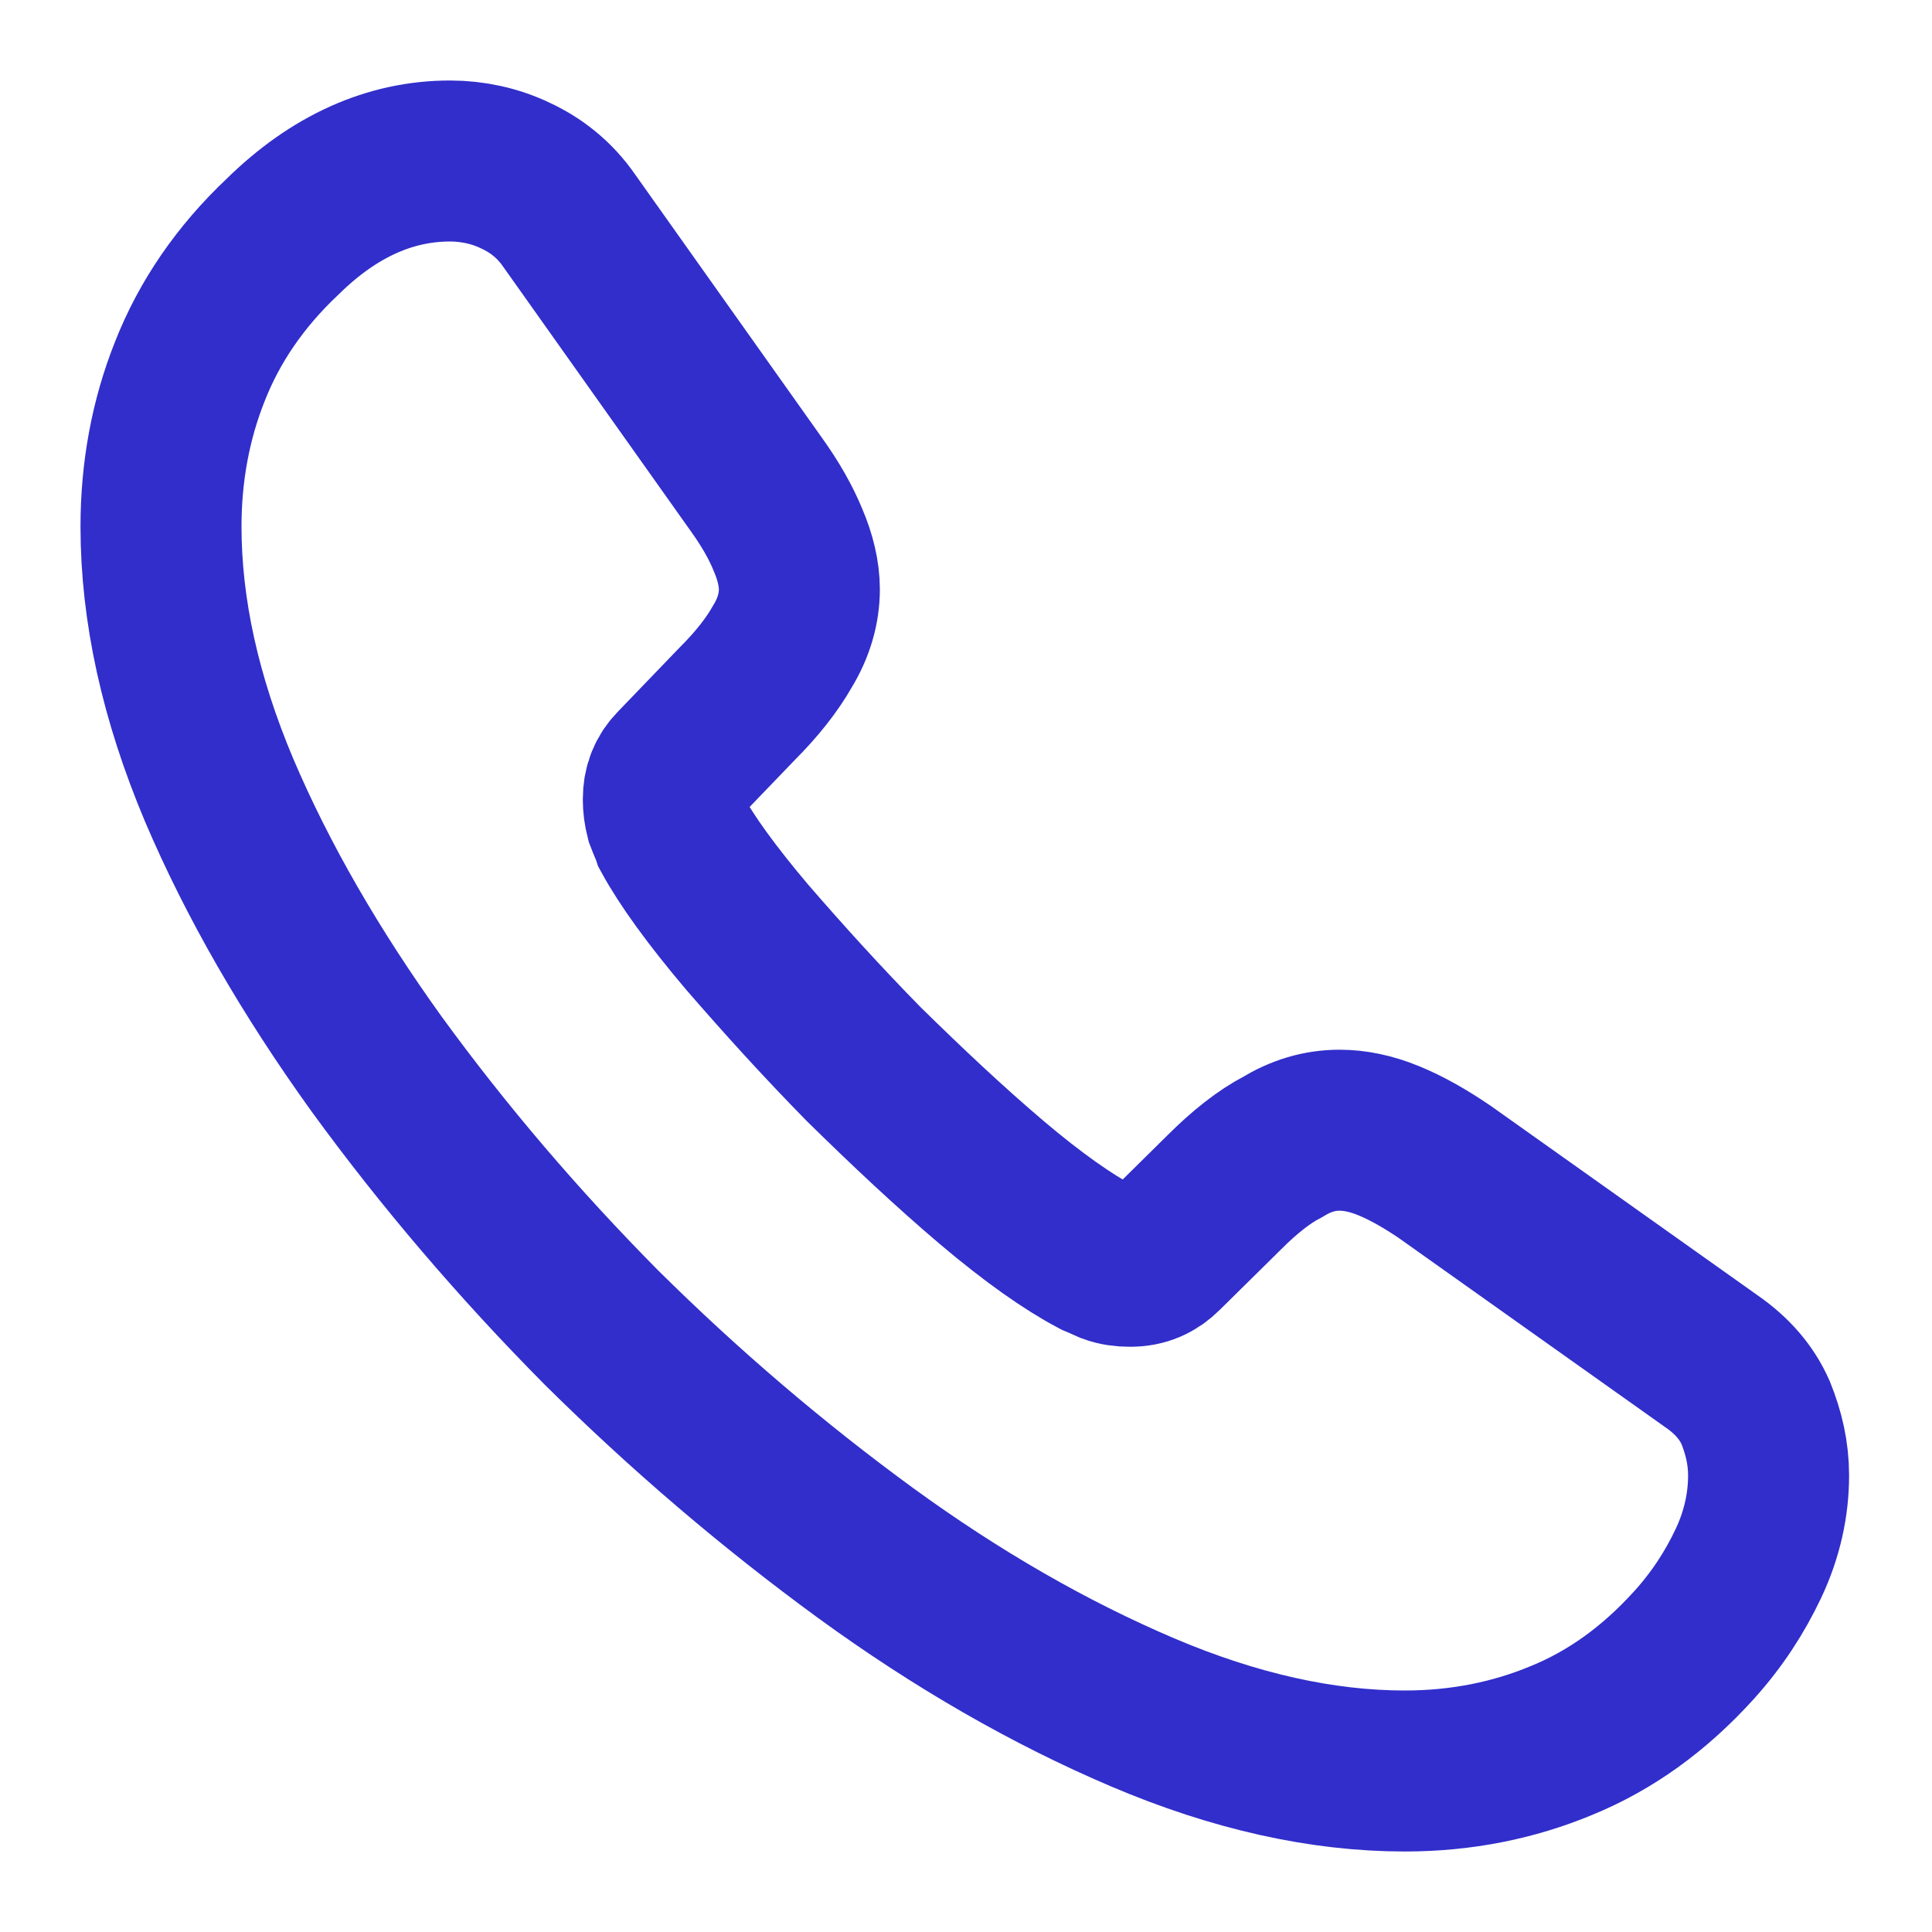
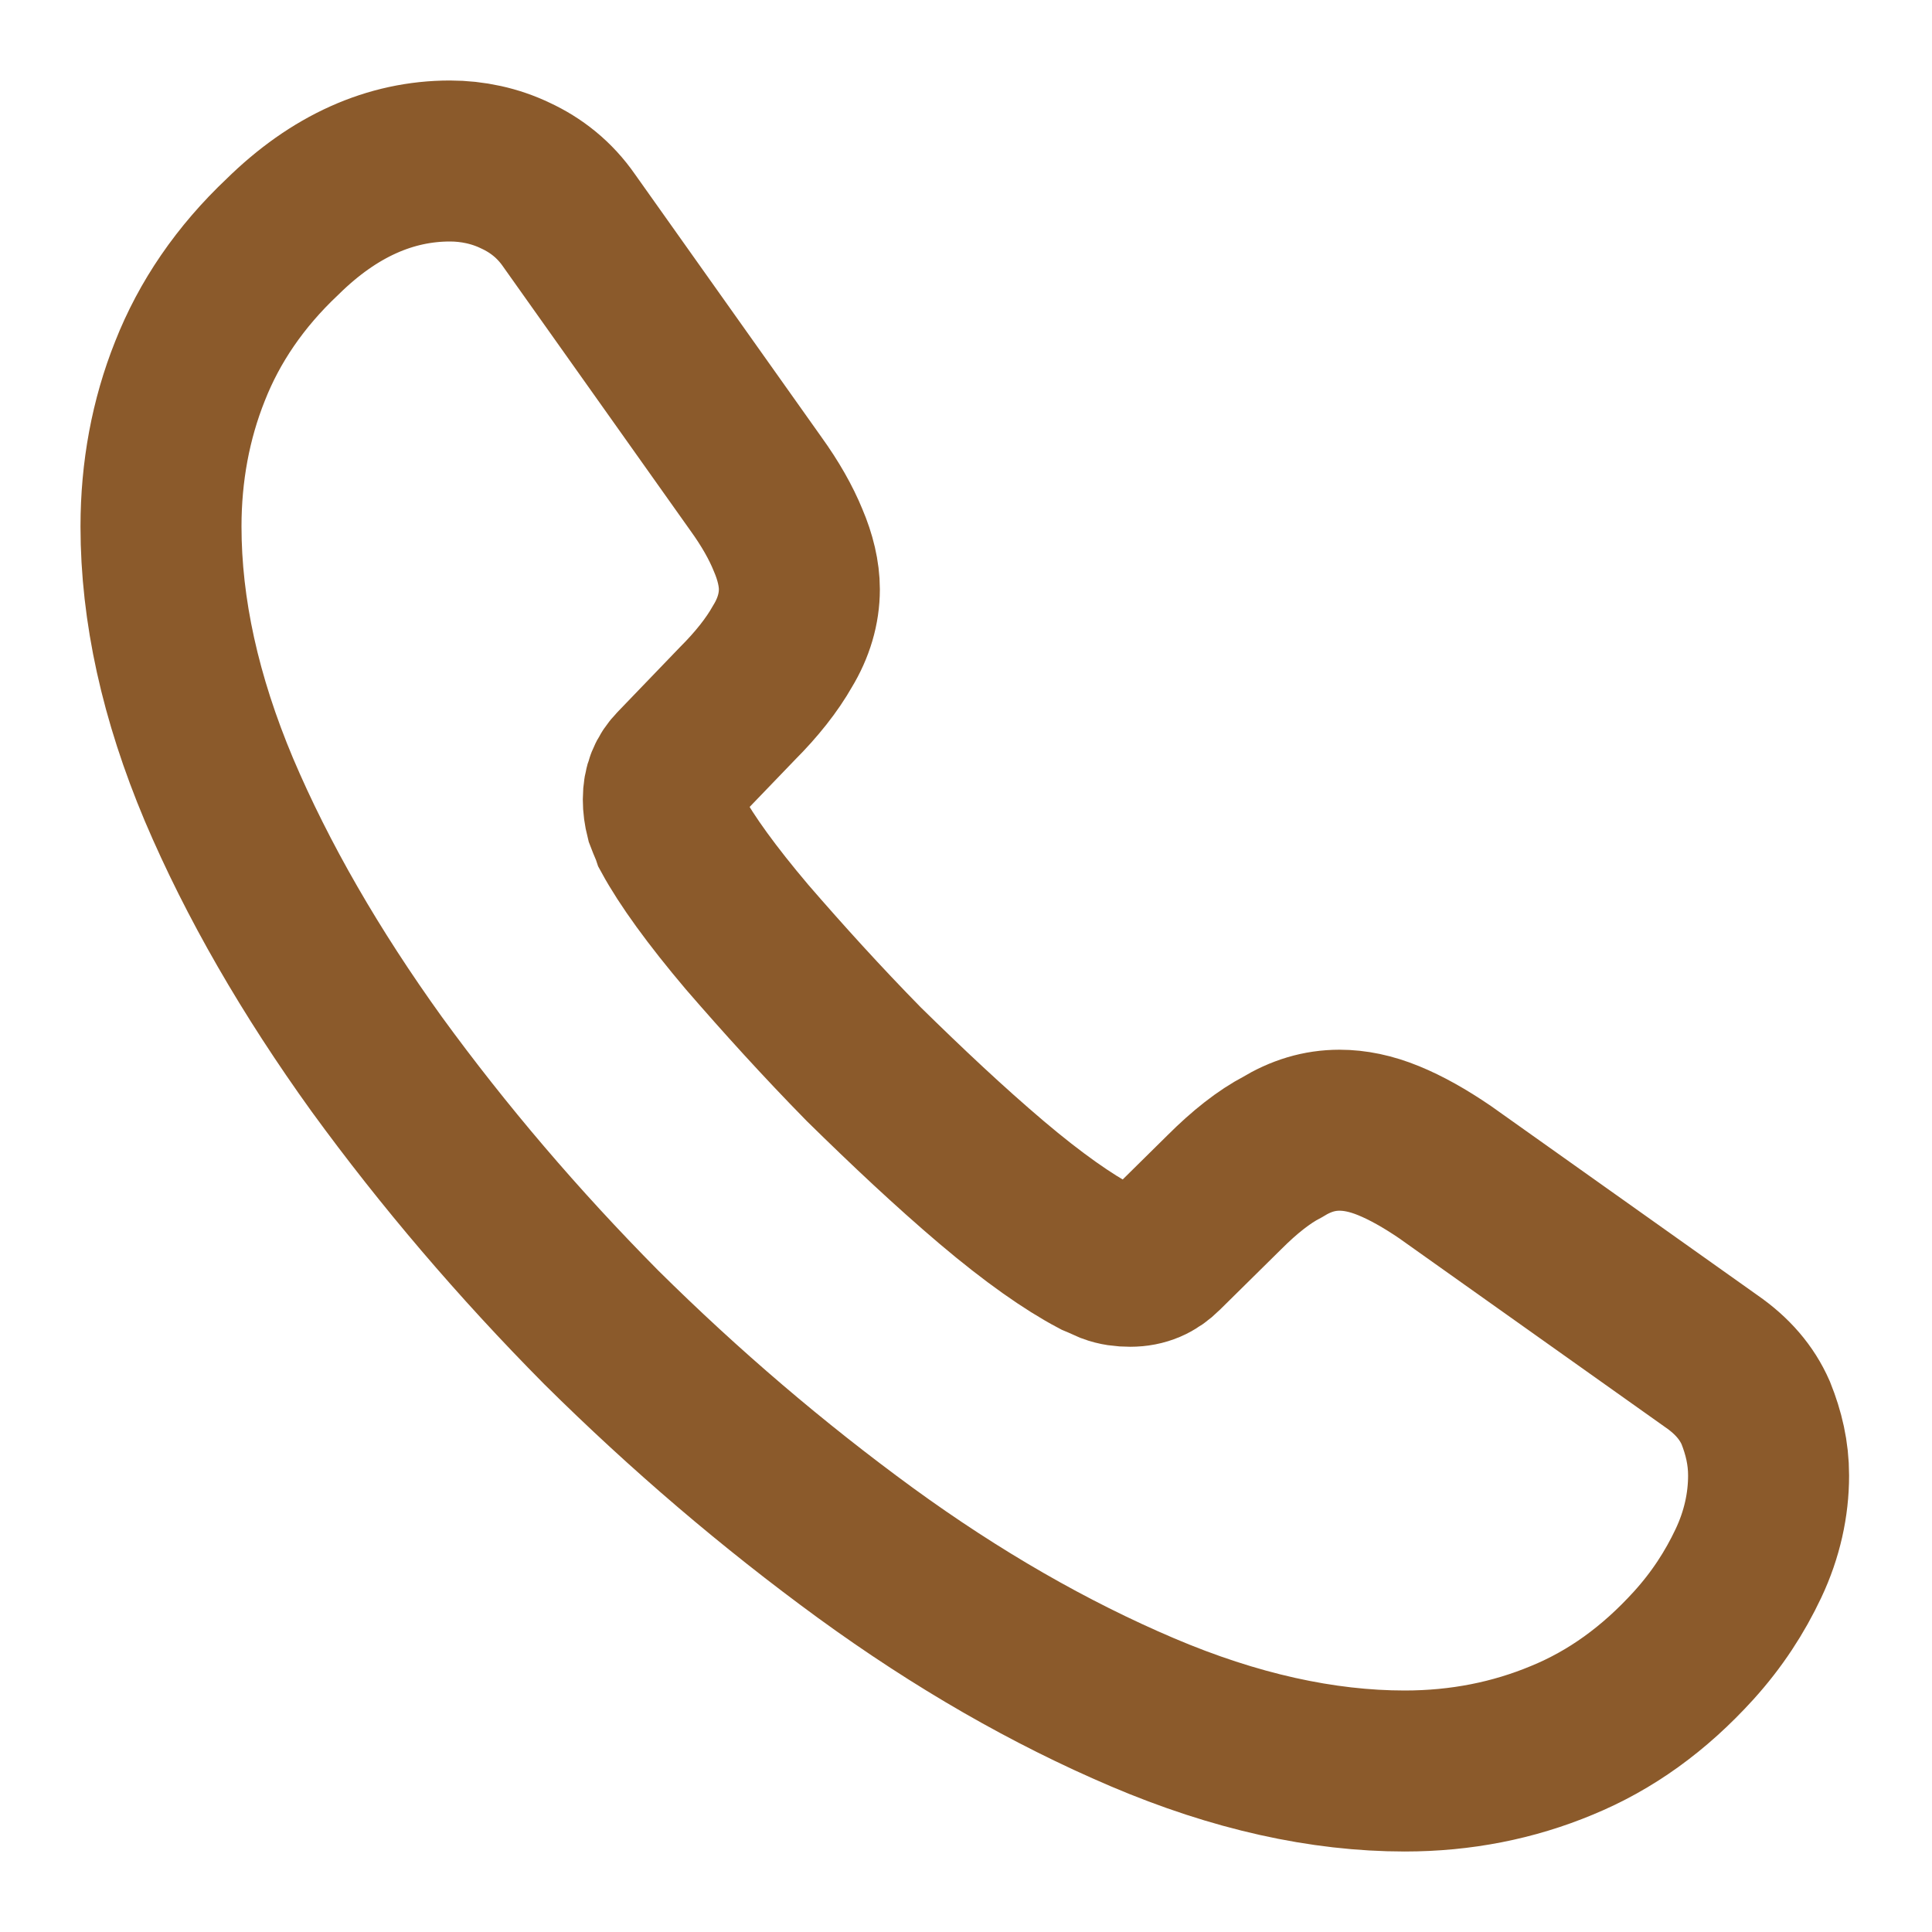
<svg xmlns="http://www.w3.org/2000/svg" width="24" height="24" viewBox="0 0 24 24" fill="none">
-   <path d="M21.97 18.33C21.97 18.69 21.89 19.06 21.72 19.42C21.55 19.78 21.33 20.12 21.04 20.44C20.55 20.98 20.01 21.37 19.4 21.62C18.8 21.87 18.15 22 17.45 22C16.43 22 15.34 21.76 14.19 21.27C13.04 20.78 11.89 20.12 10.75 19.29C9.6 18.45 8.51 17.52 7.47 16.49C6.44 15.45 5.51 14.36 4.68 13.22C3.86 12.08 3.2 10.94 2.72 9.81C2.24 8.67 2 7.58 2 6.54C2 5.86 2.12 5.21 2.36 4.61C2.6 4 2.98 3.44 3.51 2.94C4.15 2.31 4.85 2 5.59 2C5.87 2 6.15 2.06 6.4 2.18C6.66 2.3 6.89 2.48 7.07 2.74L9.39 6.01C9.57 6.26 9.7 6.49 9.79 6.71C9.88 6.92 9.93 7.13 9.93 7.32C9.93 7.56 9.86 7.8 9.72 8.03C9.59 8.26 9.4 8.5 9.16 8.74L8.4 9.53C8.29 9.64 8.24 9.77 8.24 9.93C8.24 10.01 8.25 10.08 8.27 10.16C8.3 10.24 8.33 10.3 8.35 10.36C8.53 10.69 8.84 11.12 9.28 11.64C9.73 12.16 10.21 12.69 10.73 13.22C11.27 13.75 11.79 14.24 12.32 14.69C12.84 15.13 13.27 15.43 13.61 15.61C13.66 15.63 13.72 15.66 13.79 15.69C13.87 15.72 13.95 15.73 14.04 15.73C14.21 15.73 14.34 15.67 14.45 15.56L15.21 14.81C15.46 14.56 15.7 14.37 15.93 14.25C16.16 14.11 16.39 14.04 16.64 14.04C16.83 14.04 17.03 14.08 17.25 14.17C17.47 14.26 17.7 14.39 17.95 14.56L21.26 16.91C21.52 17.09 21.7 17.3 21.81 17.55C21.91 17.8 21.97 18.05 21.97 18.33Z" stroke="#312ECB" stroke-width="2" stroke-miterlimit="10" />
+   <path d="M21.97 18.33C21.97 18.69 21.89 19.06 21.72 19.42C21.55 19.78 21.33 20.12 21.04 20.44C20.55 20.98 20.01 21.37 19.4 21.62C18.8 21.87 18.15 22 17.45 22C16.43 22 15.34 21.76 14.19 21.27C13.04 20.78 11.89 20.12 10.75 19.29C9.6 18.45 8.51 17.52 7.47 16.49C6.44 15.45 5.51 14.36 4.68 13.22C3.86 12.08 3.2 10.94 2.72 9.81C2.24 8.67 2 7.58 2 6.54C2 5.86 2.12 5.21 2.36 4.61C2.6 4 2.98 3.44 3.51 2.94C4.15 2.31 4.85 2 5.59 2C5.87 2 6.15 2.06 6.4 2.18C6.66 2.3 6.89 2.48 7.07 2.74L9.39 6.01C9.57 6.26 9.7 6.49 9.79 6.71C9.88 6.92 9.93 7.13 9.93 7.32C9.93 7.56 9.86 7.8 9.72 8.03C9.59 8.26 9.4 8.5 9.16 8.74L8.4 9.53C8.29 9.64 8.24 9.77 8.24 9.93C8.24 10.01 8.25 10.08 8.27 10.16C8.3 10.24 8.33 10.3 8.35 10.36C8.53 10.69 8.84 11.12 9.28 11.64C9.73 12.16 10.21 12.69 10.73 13.22C11.27 13.75 11.79 14.24 12.32 14.69C12.84 15.13 13.27 15.43 13.61 15.61C13.66 15.63 13.72 15.66 13.79 15.69C13.87 15.72 13.95 15.73 14.04 15.73C14.21 15.73 14.34 15.67 14.45 15.56L15.21 14.81C15.46 14.56 15.7 14.37 15.93 14.25C16.16 14.11 16.39 14.04 16.64 14.04C16.83 14.04 17.03 14.08 17.25 14.17C17.47 14.26 17.7 14.39 17.95 14.56L21.26 16.91C21.52 17.09 21.7 17.3 21.81 17.55C21.91 17.8 21.97 18.05 21.97 18.33Z" stroke="#8B5A2B" stroke-width="2" stroke-miterlimit="10" />
</svg>
